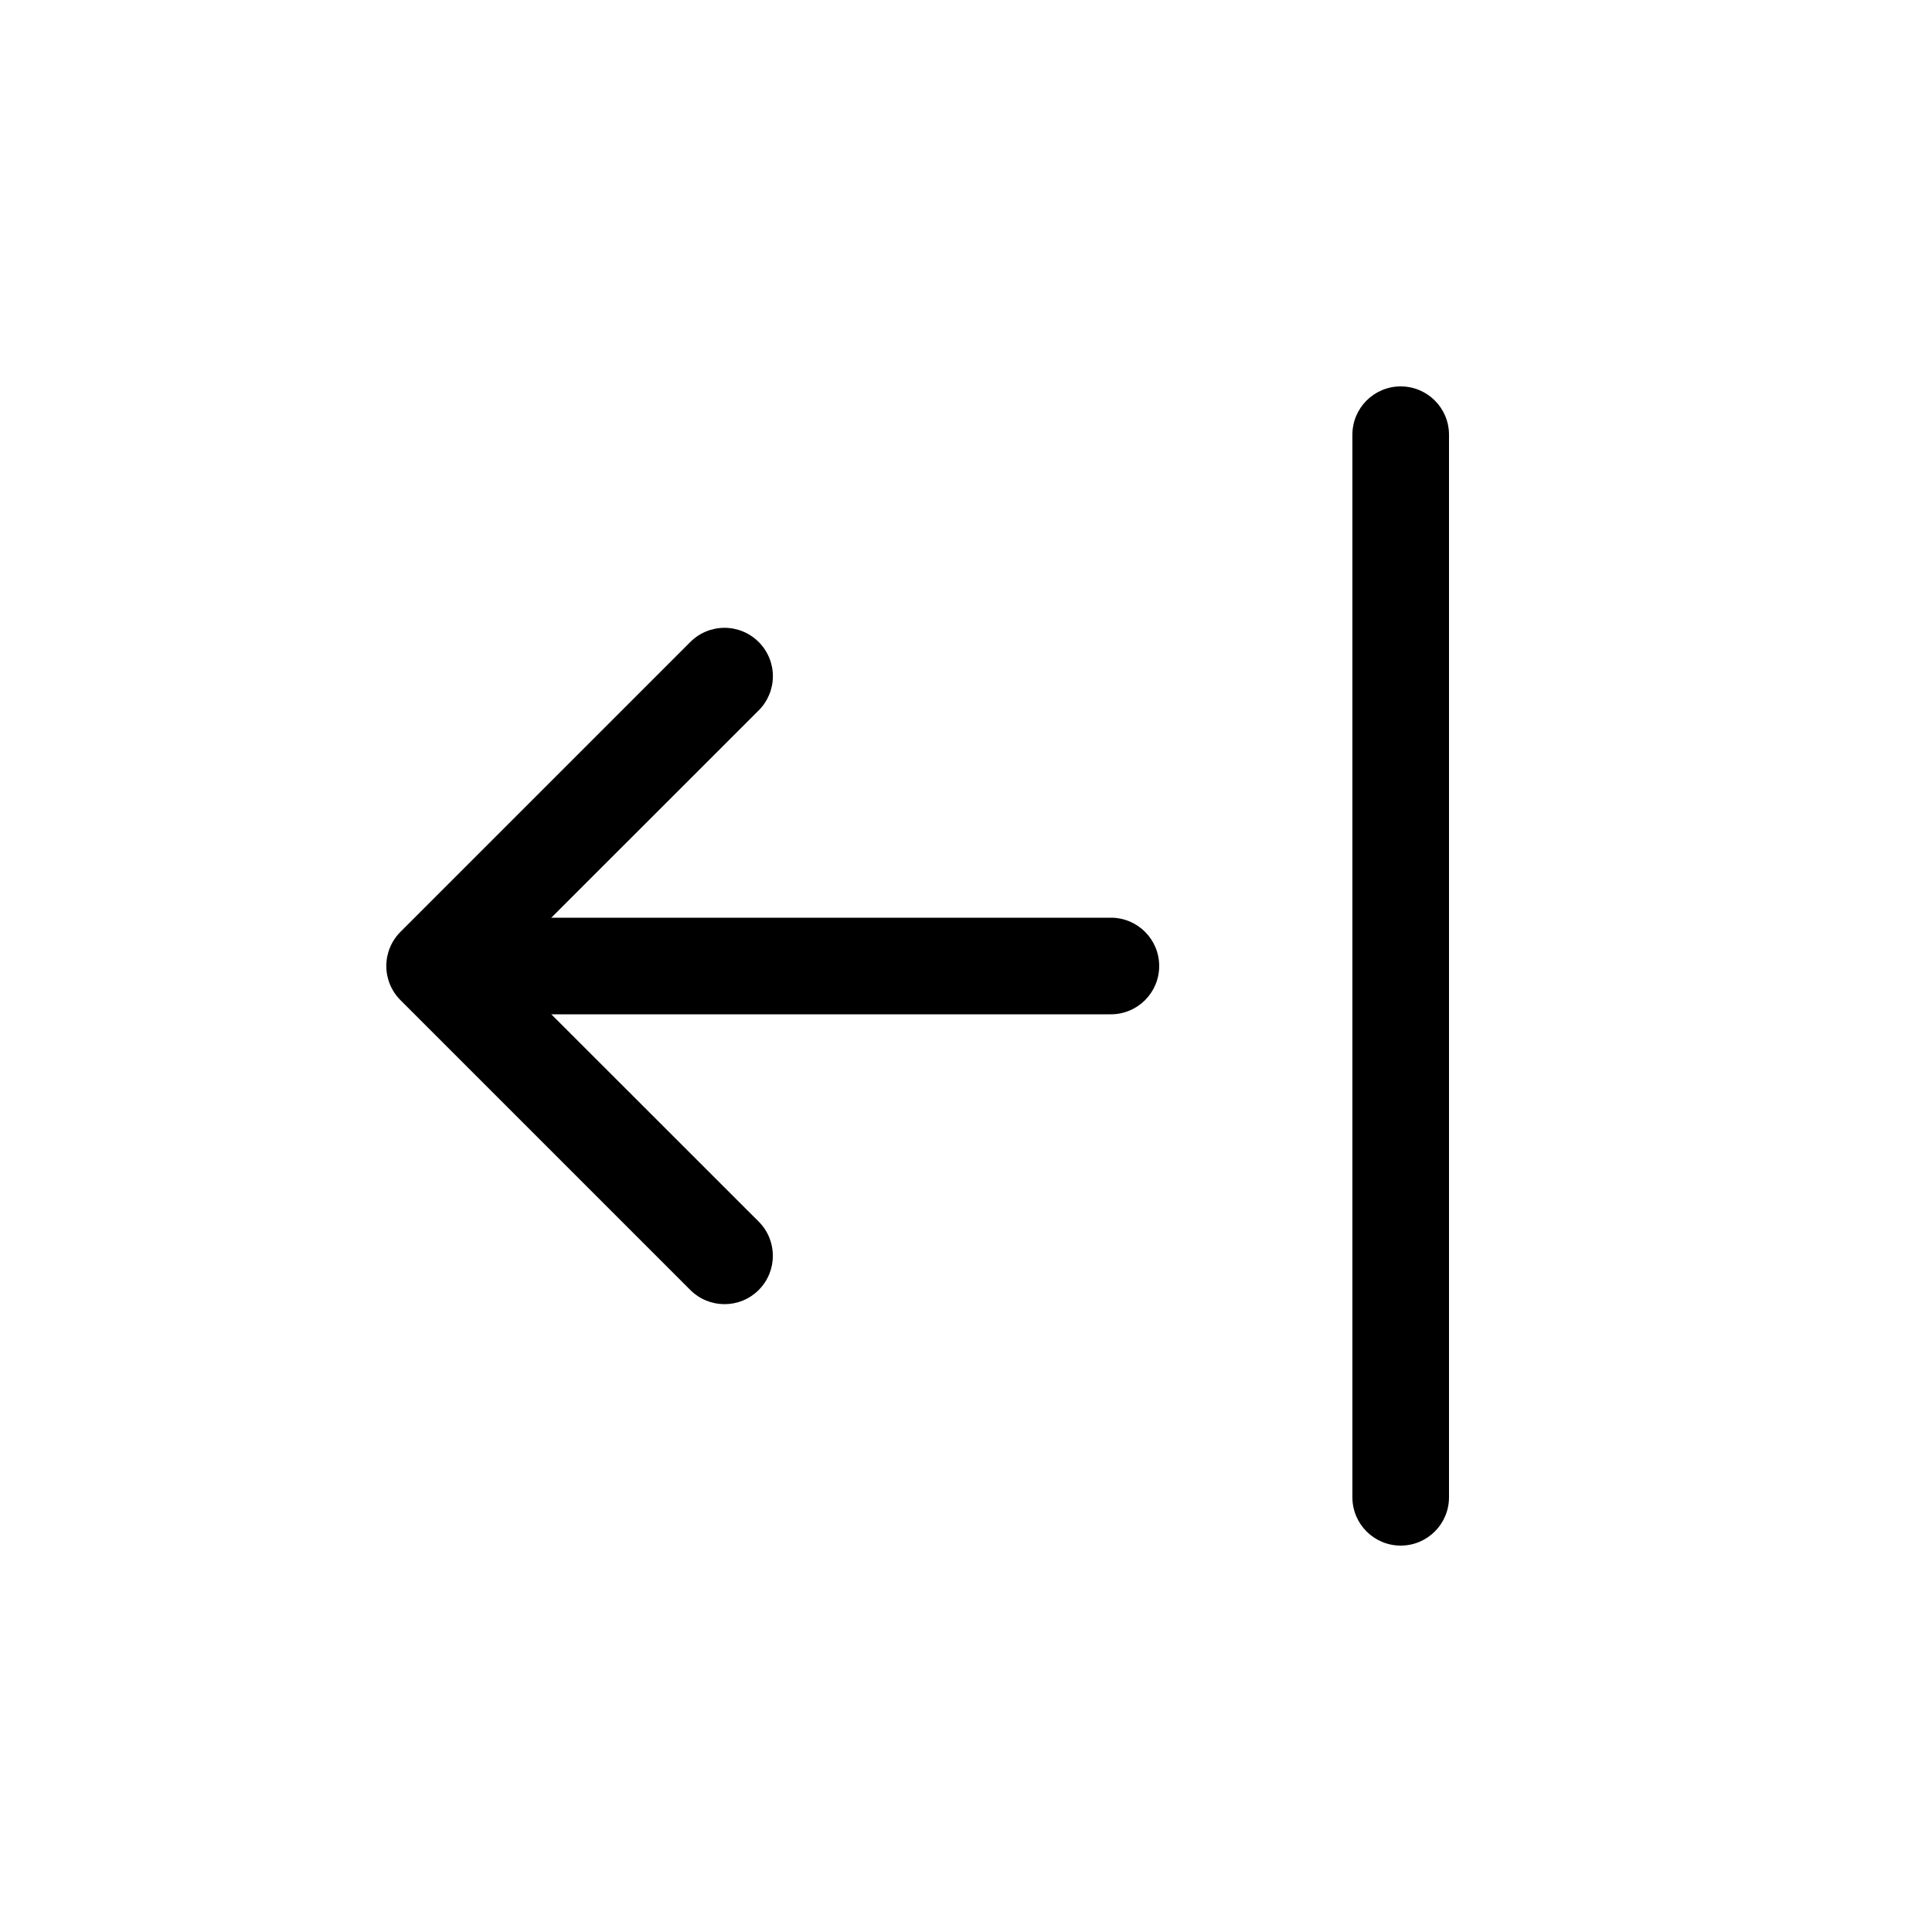
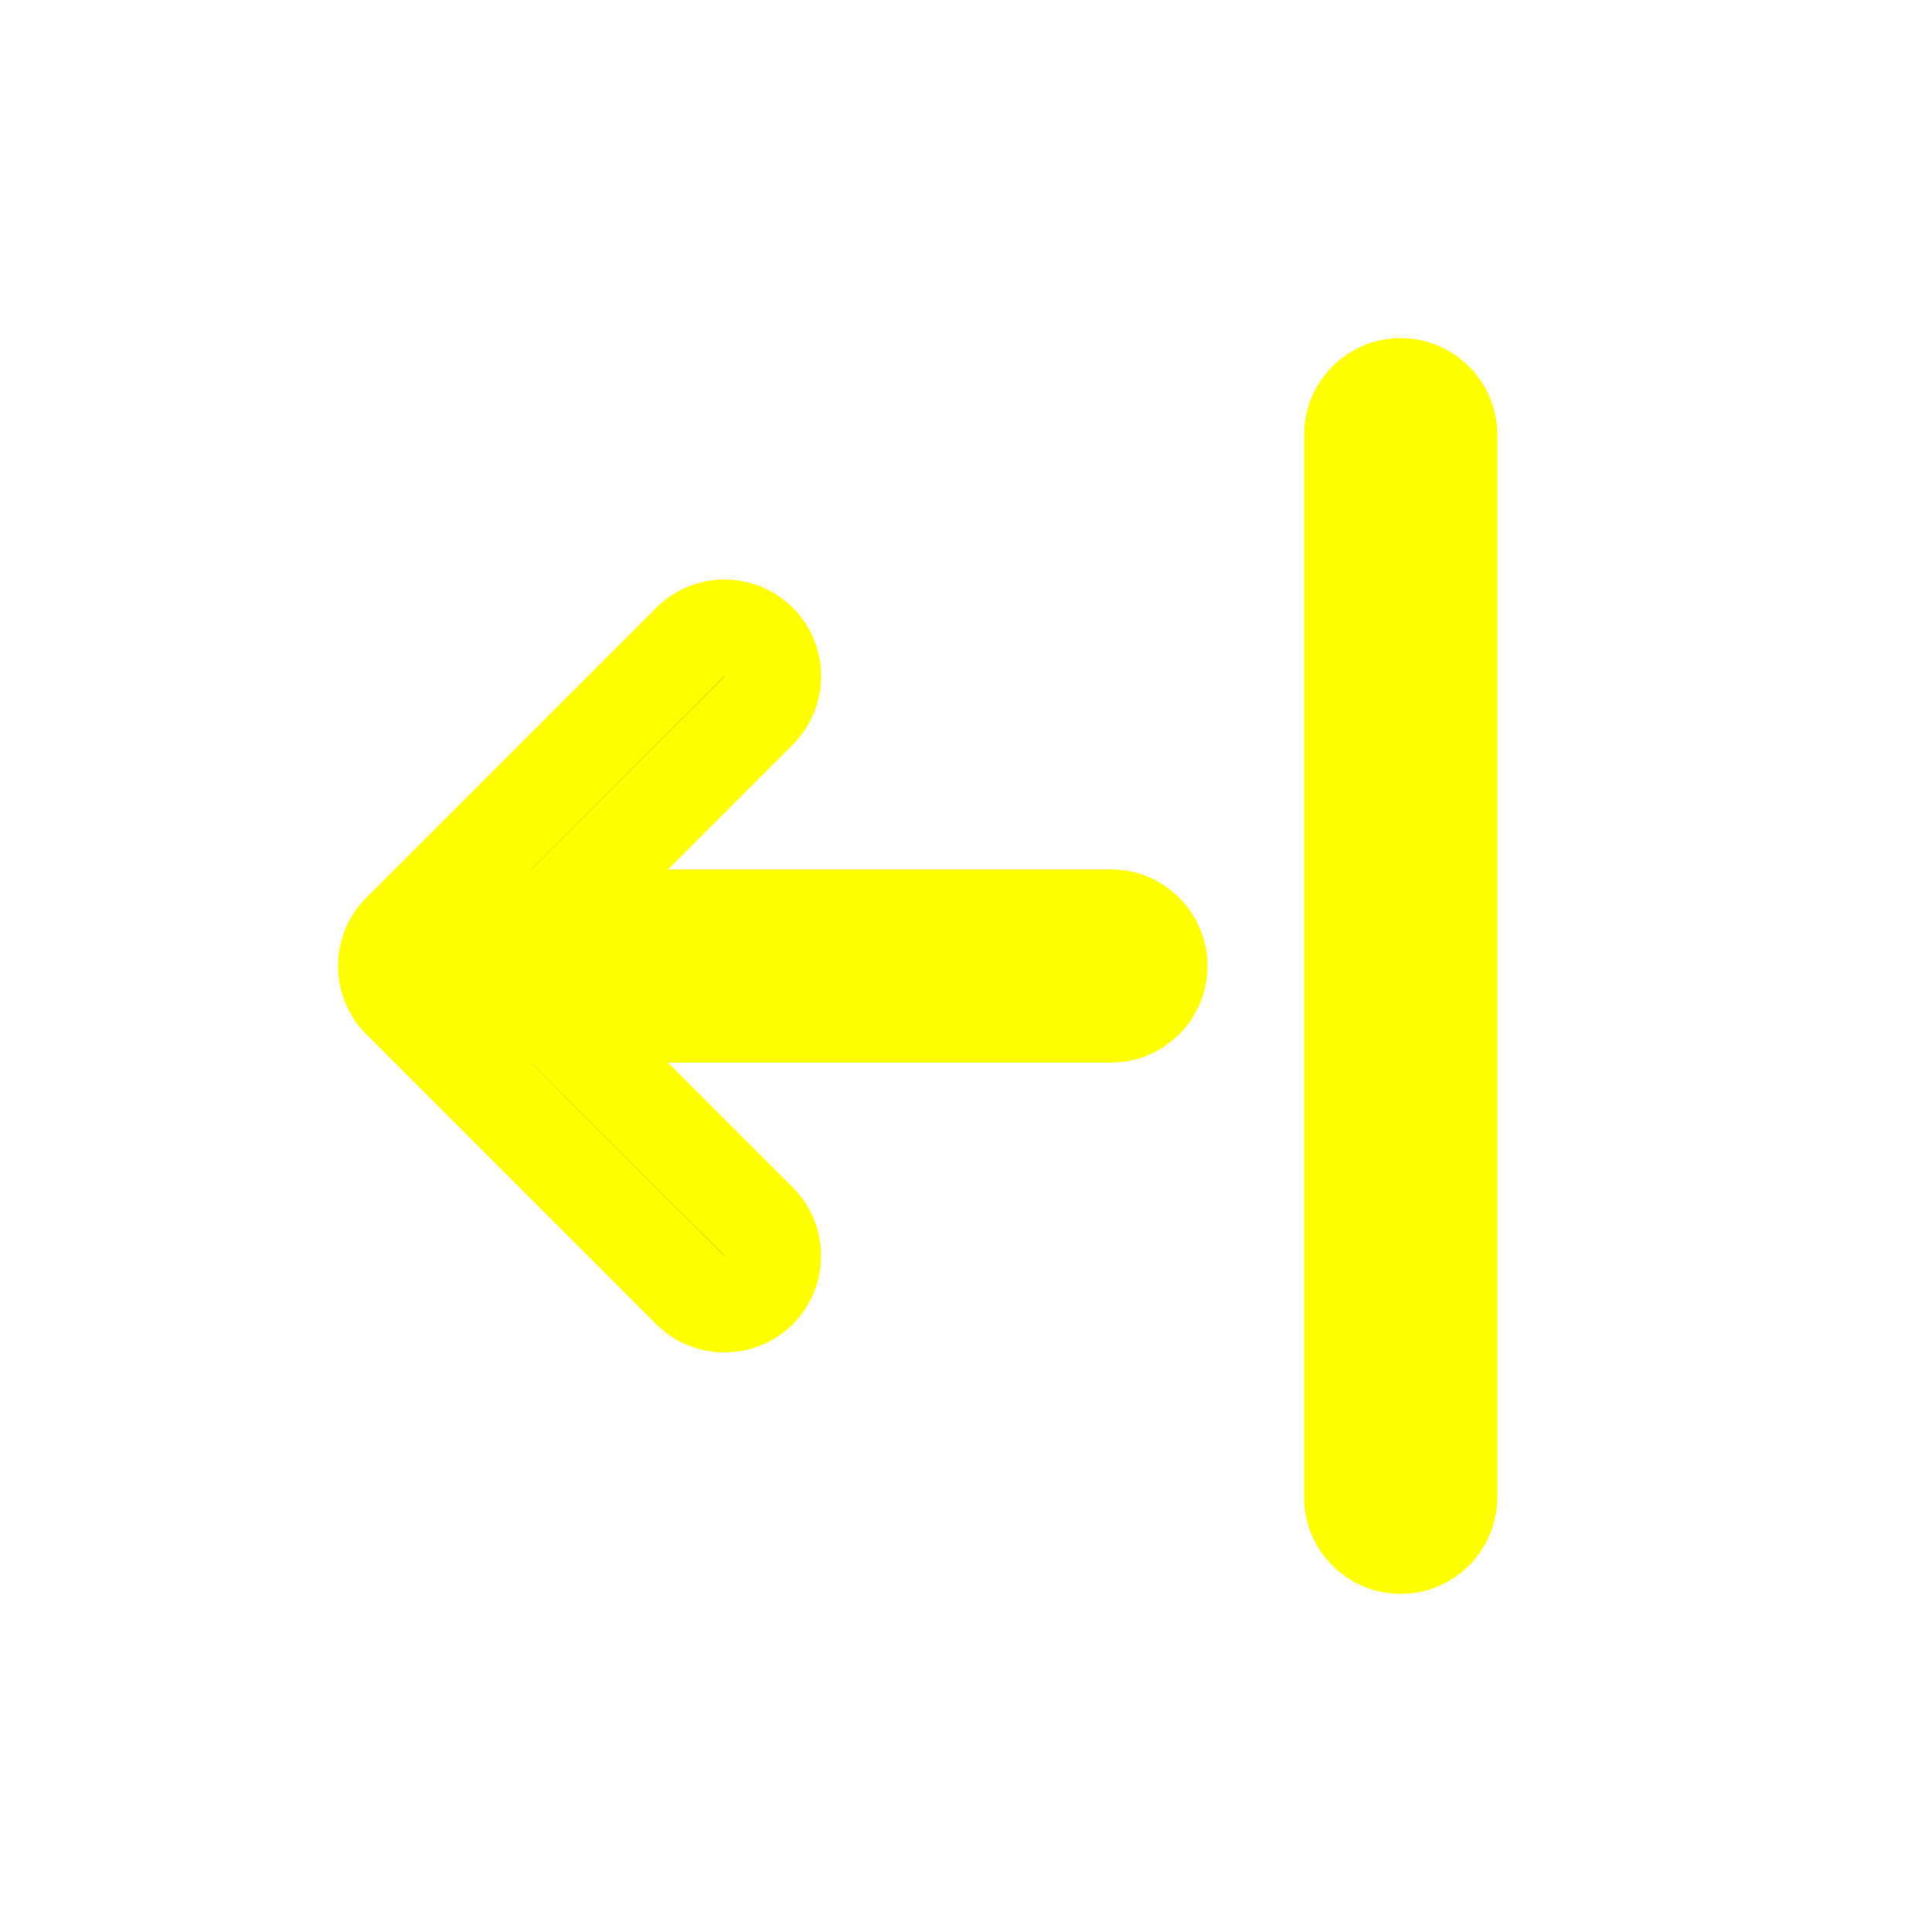
- <svg xmlns="http://www.w3.org/2000/svg" class="bi bi-arrow-bar-left" width="1em" height="1em" viewBox="0 0 20 20" fill="currentColor">
+ <svg xmlns="http://www.w3.org/2000/svg" stroke="yellow" class="bi bi-arrow-bar-left" width="1em" height="1em" viewBox="0 0 20 20" fill="currentColor">
  <path fill-rule="evenodd" d="M7.854 6.646a.5.5 0 00-.708 0l-3 3a.5.5 0 000 .708l3 3a.5.5 0 00.708-.708L5.207 10l2.647-2.646a.5.5 0 000-.708z" clip-rule="evenodd" />
  <path fill-rule="evenodd" d="M12 10a.5.5 0 00-.5-.5H5a.5.5 0 000 1h6.5a.5.5 0 00.5-.5zm2.5 6a.5.5 0 01-.5-.5v-11a.5.5 0 011 0v11a.5.5 0 01-.5.5z" clip-rule="evenodd" />
</svg>
